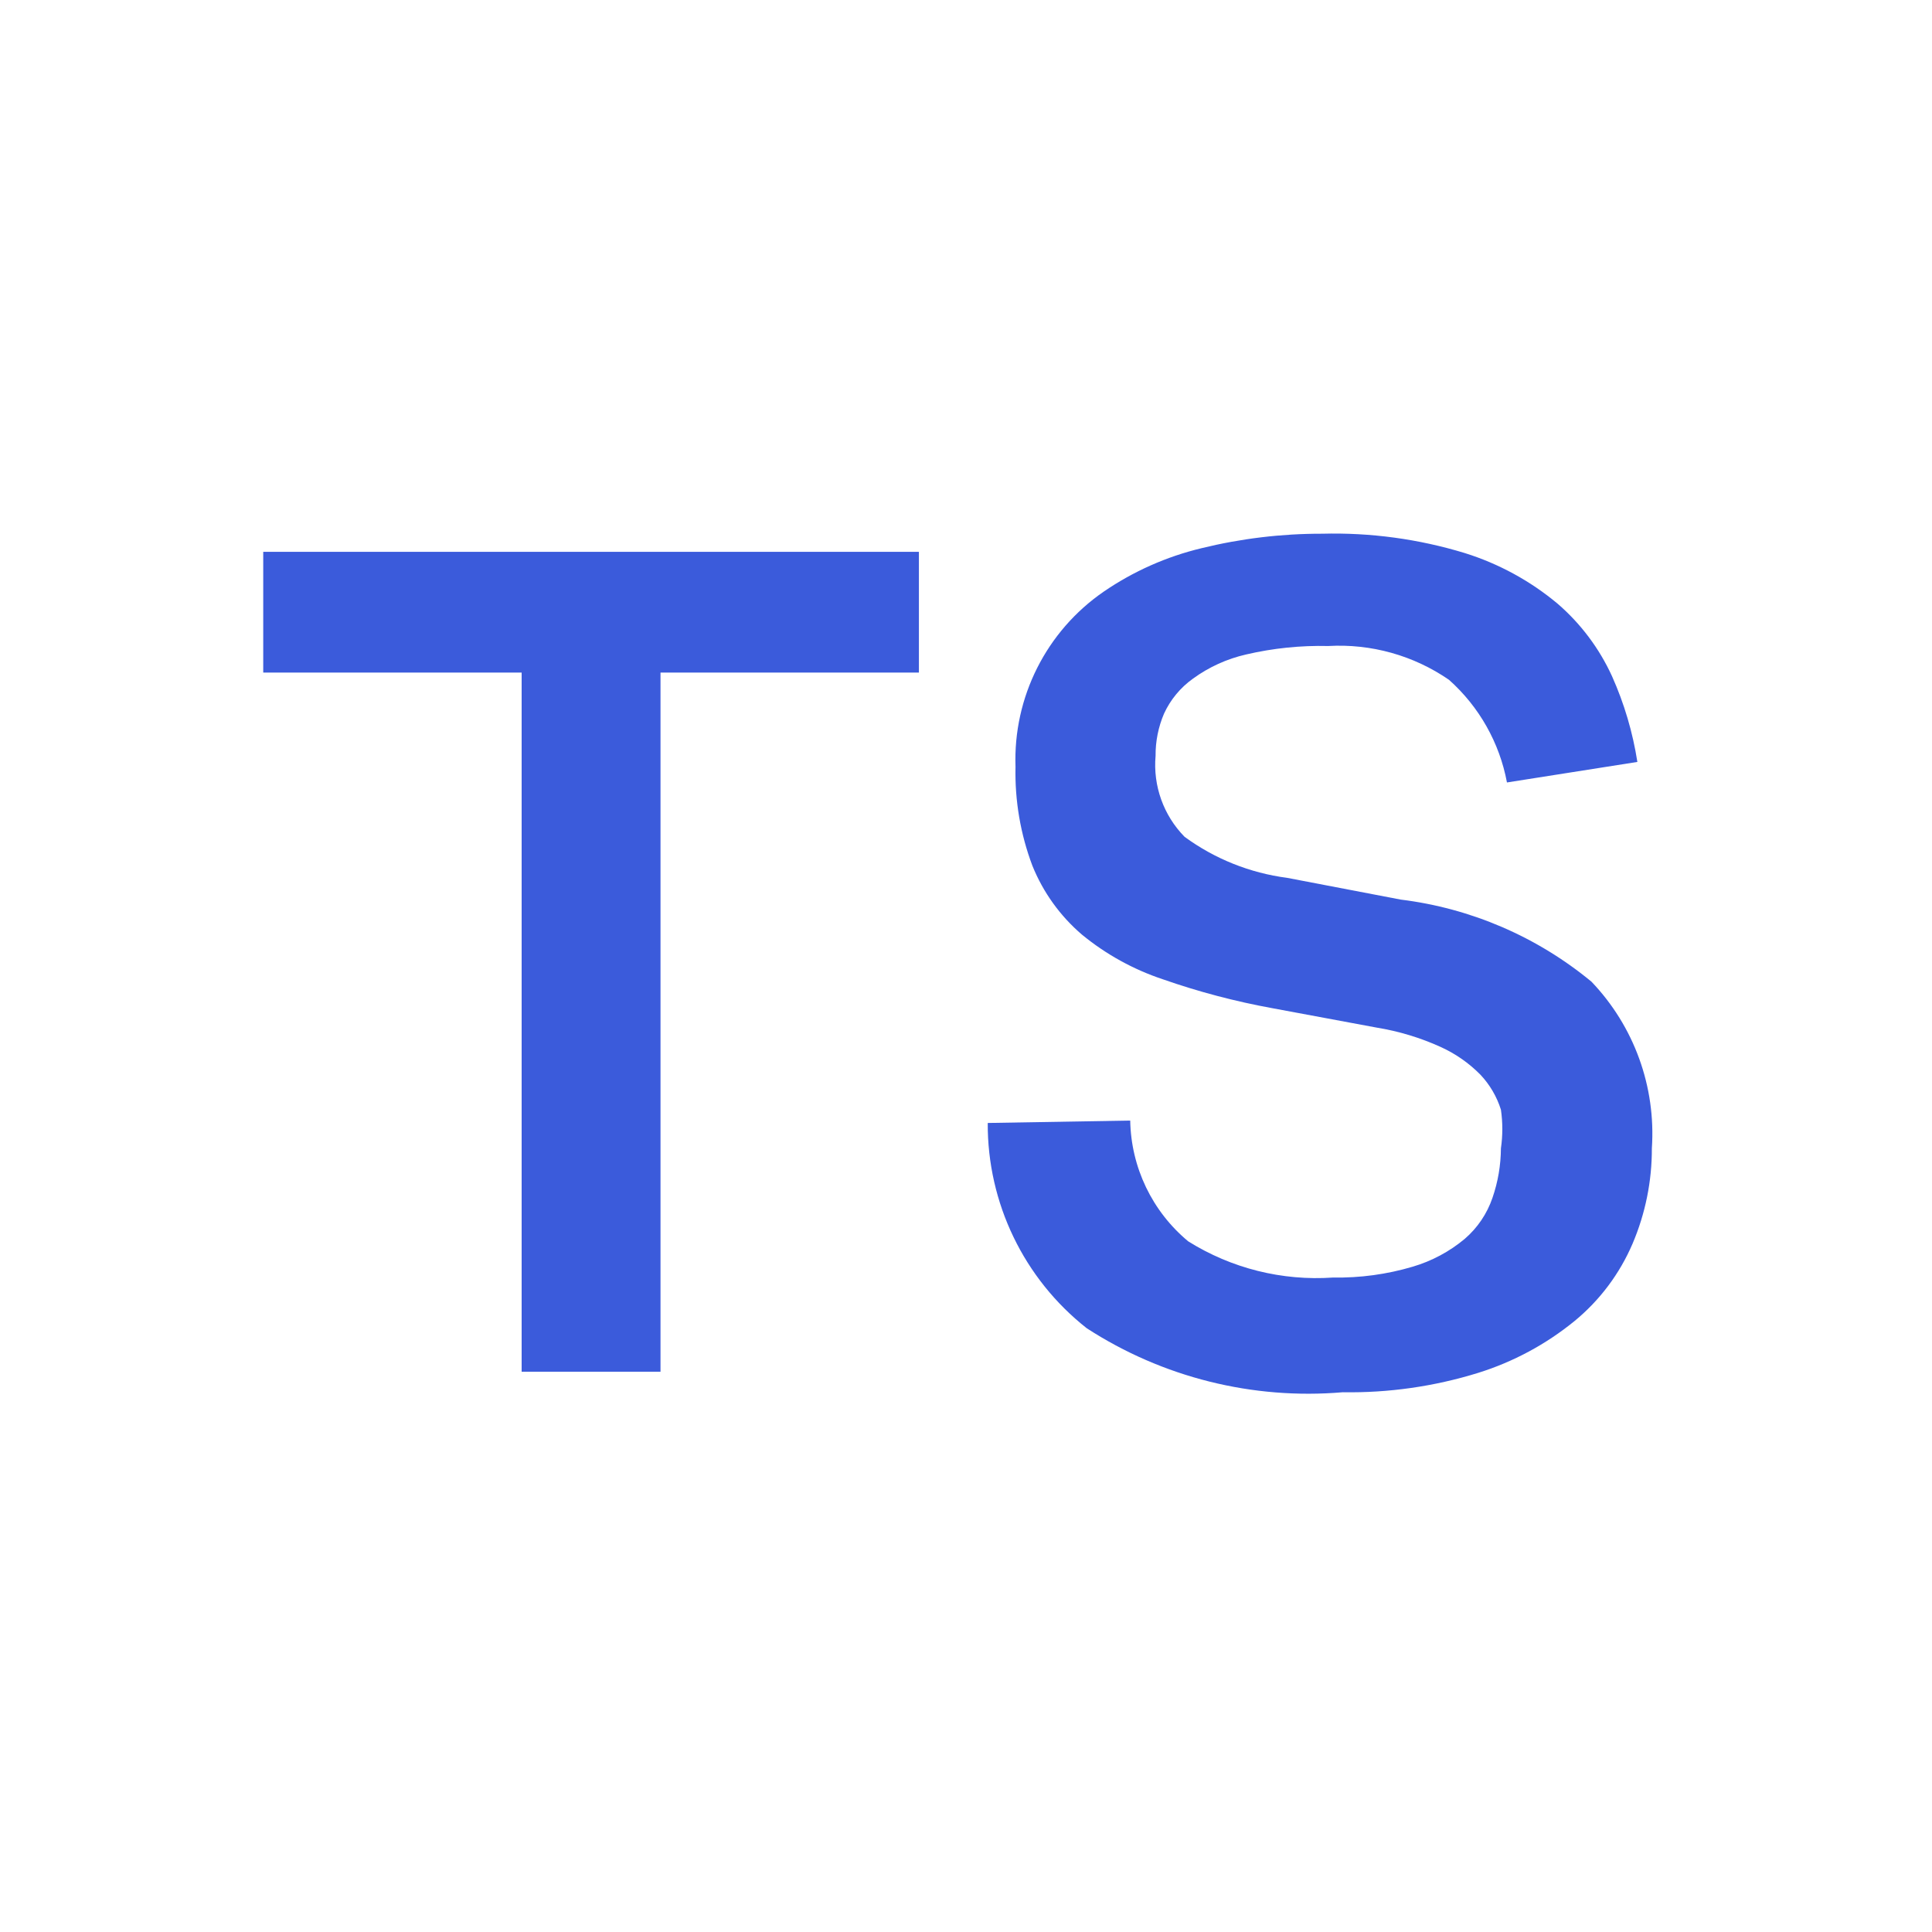
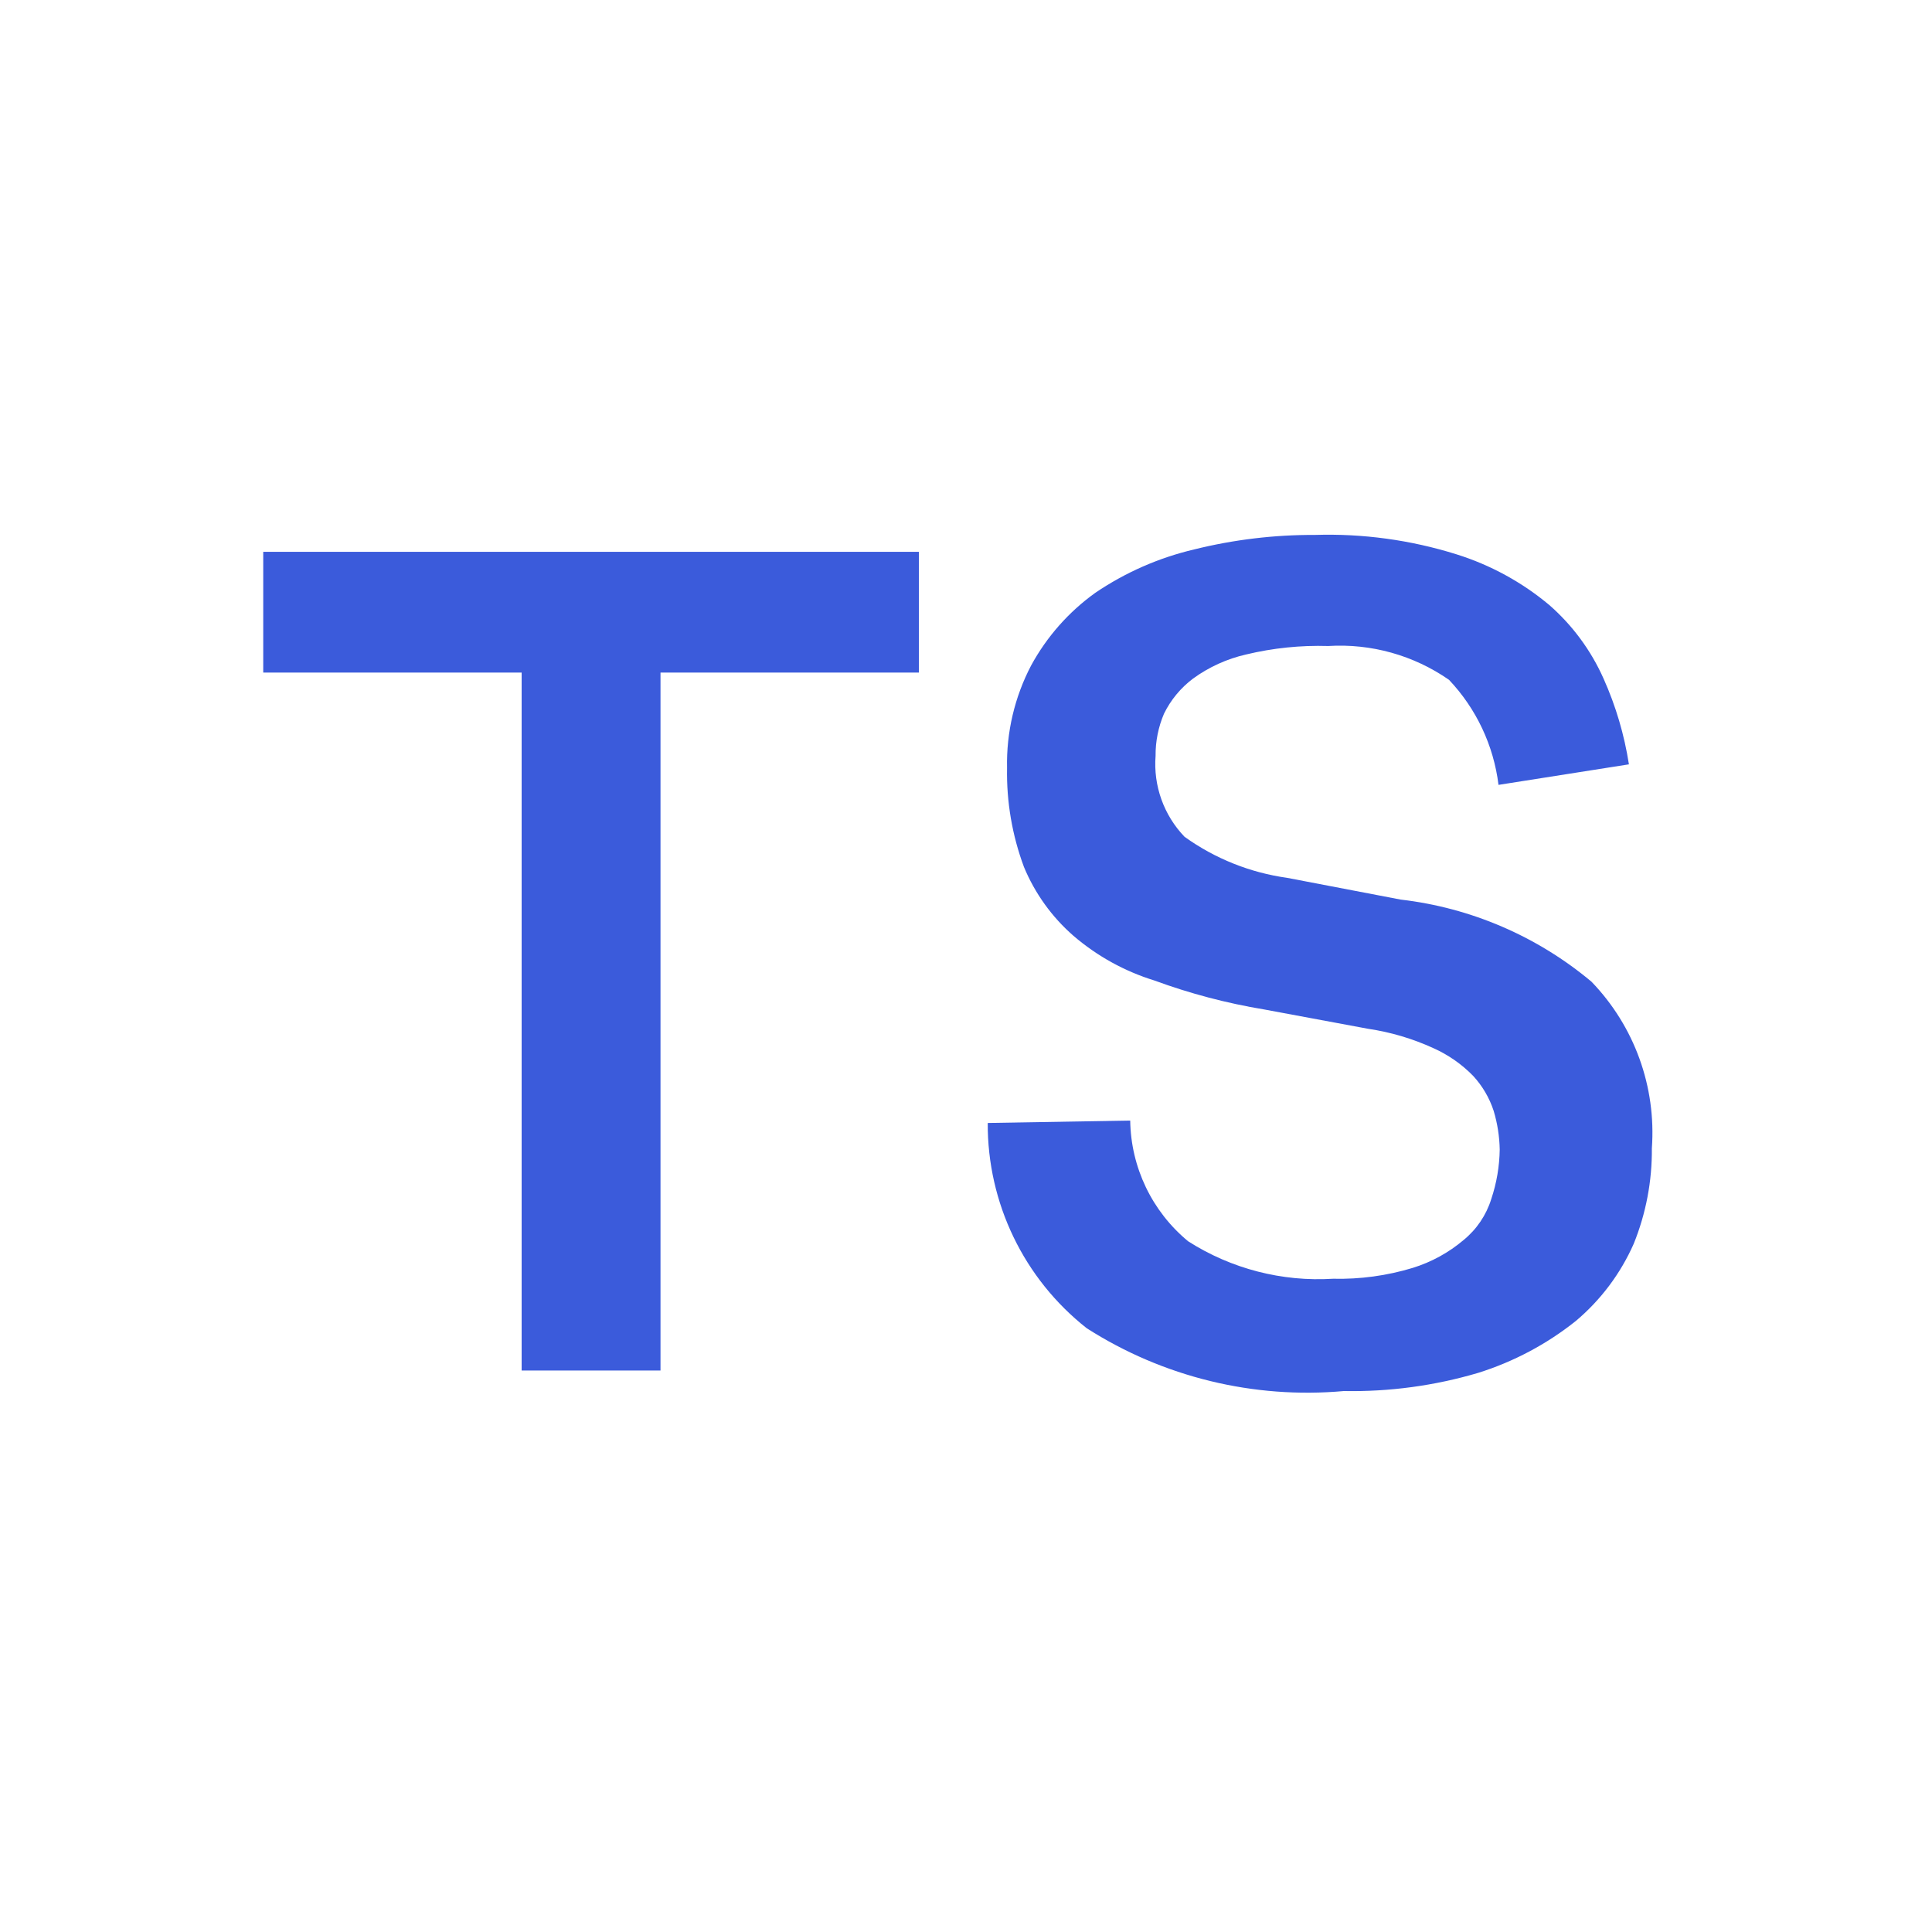
- <svg xmlns="http://www.w3.org/2000/svg" viewBox="0 0 16 16">
+ <svg xmlns="http://www.w3.org/2000/svg" width="16" height="16" viewBox="0 0 16 16">
  <defs>
    <style>.a{fill:#3b5bdb;}</style>
  </defs>
-   <path class="a" d="M4.32,5.57H2.18v-1H7.61v1H5.47v5.79H4.32Z" />
-   <path class="a" d="M9.36,9.28a1.33,1.33,0,0,0,.48,1,2,2,0,0,0,1.2.3,2.18,2.18,0,0,0,.66-.09,1.2,1.2,0,0,0,.43-.23.78.78,0,0,0,.23-.34,1.28,1.28,0,0,0,.07-.41,1.11,1.11,0,0,0,0-.32.75.75,0,0,0-.17-.29,1.1,1.1,0,0,0-.33-.23,2.1,2.1,0,0,0-.53-.16l-.86-.16a6,6,0,0,1-.91-.24,2.1,2.1,0,0,1-.67-.37,1.48,1.48,0,0,1-.41-.57,2.18,2.18,0,0,1-.14-.82,1.69,1.69,0,0,1,.73-1.45,2.44,2.44,0,0,1,.81-.36,4.16,4.16,0,0,1,1-.12,3.71,3.71,0,0,1,1.18.16,2.24,2.24,0,0,1,.77.42,1.76,1.76,0,0,1,.45.6,2.79,2.79,0,0,1,.21.71l-1.08.17A1.51,1.51,0,0,0,12,5.63a1.6,1.6,0,0,0-1-.28,2.71,2.71,0,0,0-.68.07,1.2,1.2,0,0,0-.44.2.73.73,0,0,0-.24.29.87.87,0,0,0-.07.35.85.85,0,0,0,.24.67,1.84,1.84,0,0,0,.85.34l.94.18a3.07,3.07,0,0,1,1.58.68,1.82,1.82,0,0,1,.5,1.38,2,2,0,0,1-.16.79,1.69,1.69,0,0,1-.48.64,2.39,2.39,0,0,1-.8.43,3.59,3.59,0,0,1-1.12.16A3.37,3.37,0,0,1,9,11a2.15,2.15,0,0,1-.82-1.7Z" />
+   <path class="a" d="M4.32,5.57H2.18v-1H7.61v1H5.47v5.78H4.32Z" />
+   <path class="a" d="M9.36,9.28a1.32,1.32,0,0,0,.48,1,2,2,0,0,0,1.2.31,2.1,2.1,0,0,0,.66-.09,1.2,1.2,0,0,0,.42-.23.71.71,0,0,0,.23-.34,1.35,1.35,0,0,0,.07-.41,1.19,1.19,0,0,0-.05-.32.79.79,0,0,0-.17-.29,1.07,1.07,0,0,0-.33-.23,2,2,0,0,0-.54-.16l-.86-.16a5,5,0,0,1-.91-.24,1.88,1.88,0,0,1-.67-.37,1.54,1.54,0,0,1-.41-.57,2.23,2.23,0,0,1-.14-.82,1.75,1.75,0,0,1,.2-.85,1.8,1.8,0,0,1,.53-.6,2.46,2.46,0,0,1,.82-.36,4.08,4.08,0,0,1,1-.12,3.55,3.55,0,0,1,1.17.16,2.24,2.24,0,0,1,.77.42,1.76,1.76,0,0,1,.45.61,2.78,2.78,0,0,1,.21.71l-1.08.17A1.54,1.54,0,0,0,12,5.63a1.58,1.58,0,0,0-1-.28,2.58,2.58,0,0,0-.68.07,1.2,1.2,0,0,0-.44.2.81.81,0,0,0-.24.29.87.87,0,0,0-.07.35.87.87,0,0,0,.24.67,1.91,1.91,0,0,0,.85.34l.94.18a3,3,0,0,1,1.58.68,1.8,1.8,0,0,1,.5,1.38,2.06,2.06,0,0,1-.15.79,1.77,1.77,0,0,1-.48.64,2.49,2.49,0,0,1-.81.43,3.68,3.68,0,0,1-1.11.15A3.39,3.39,0,0,1,9,11a2.15,2.15,0,0,1-.82-1.7Z" />
</svg>
